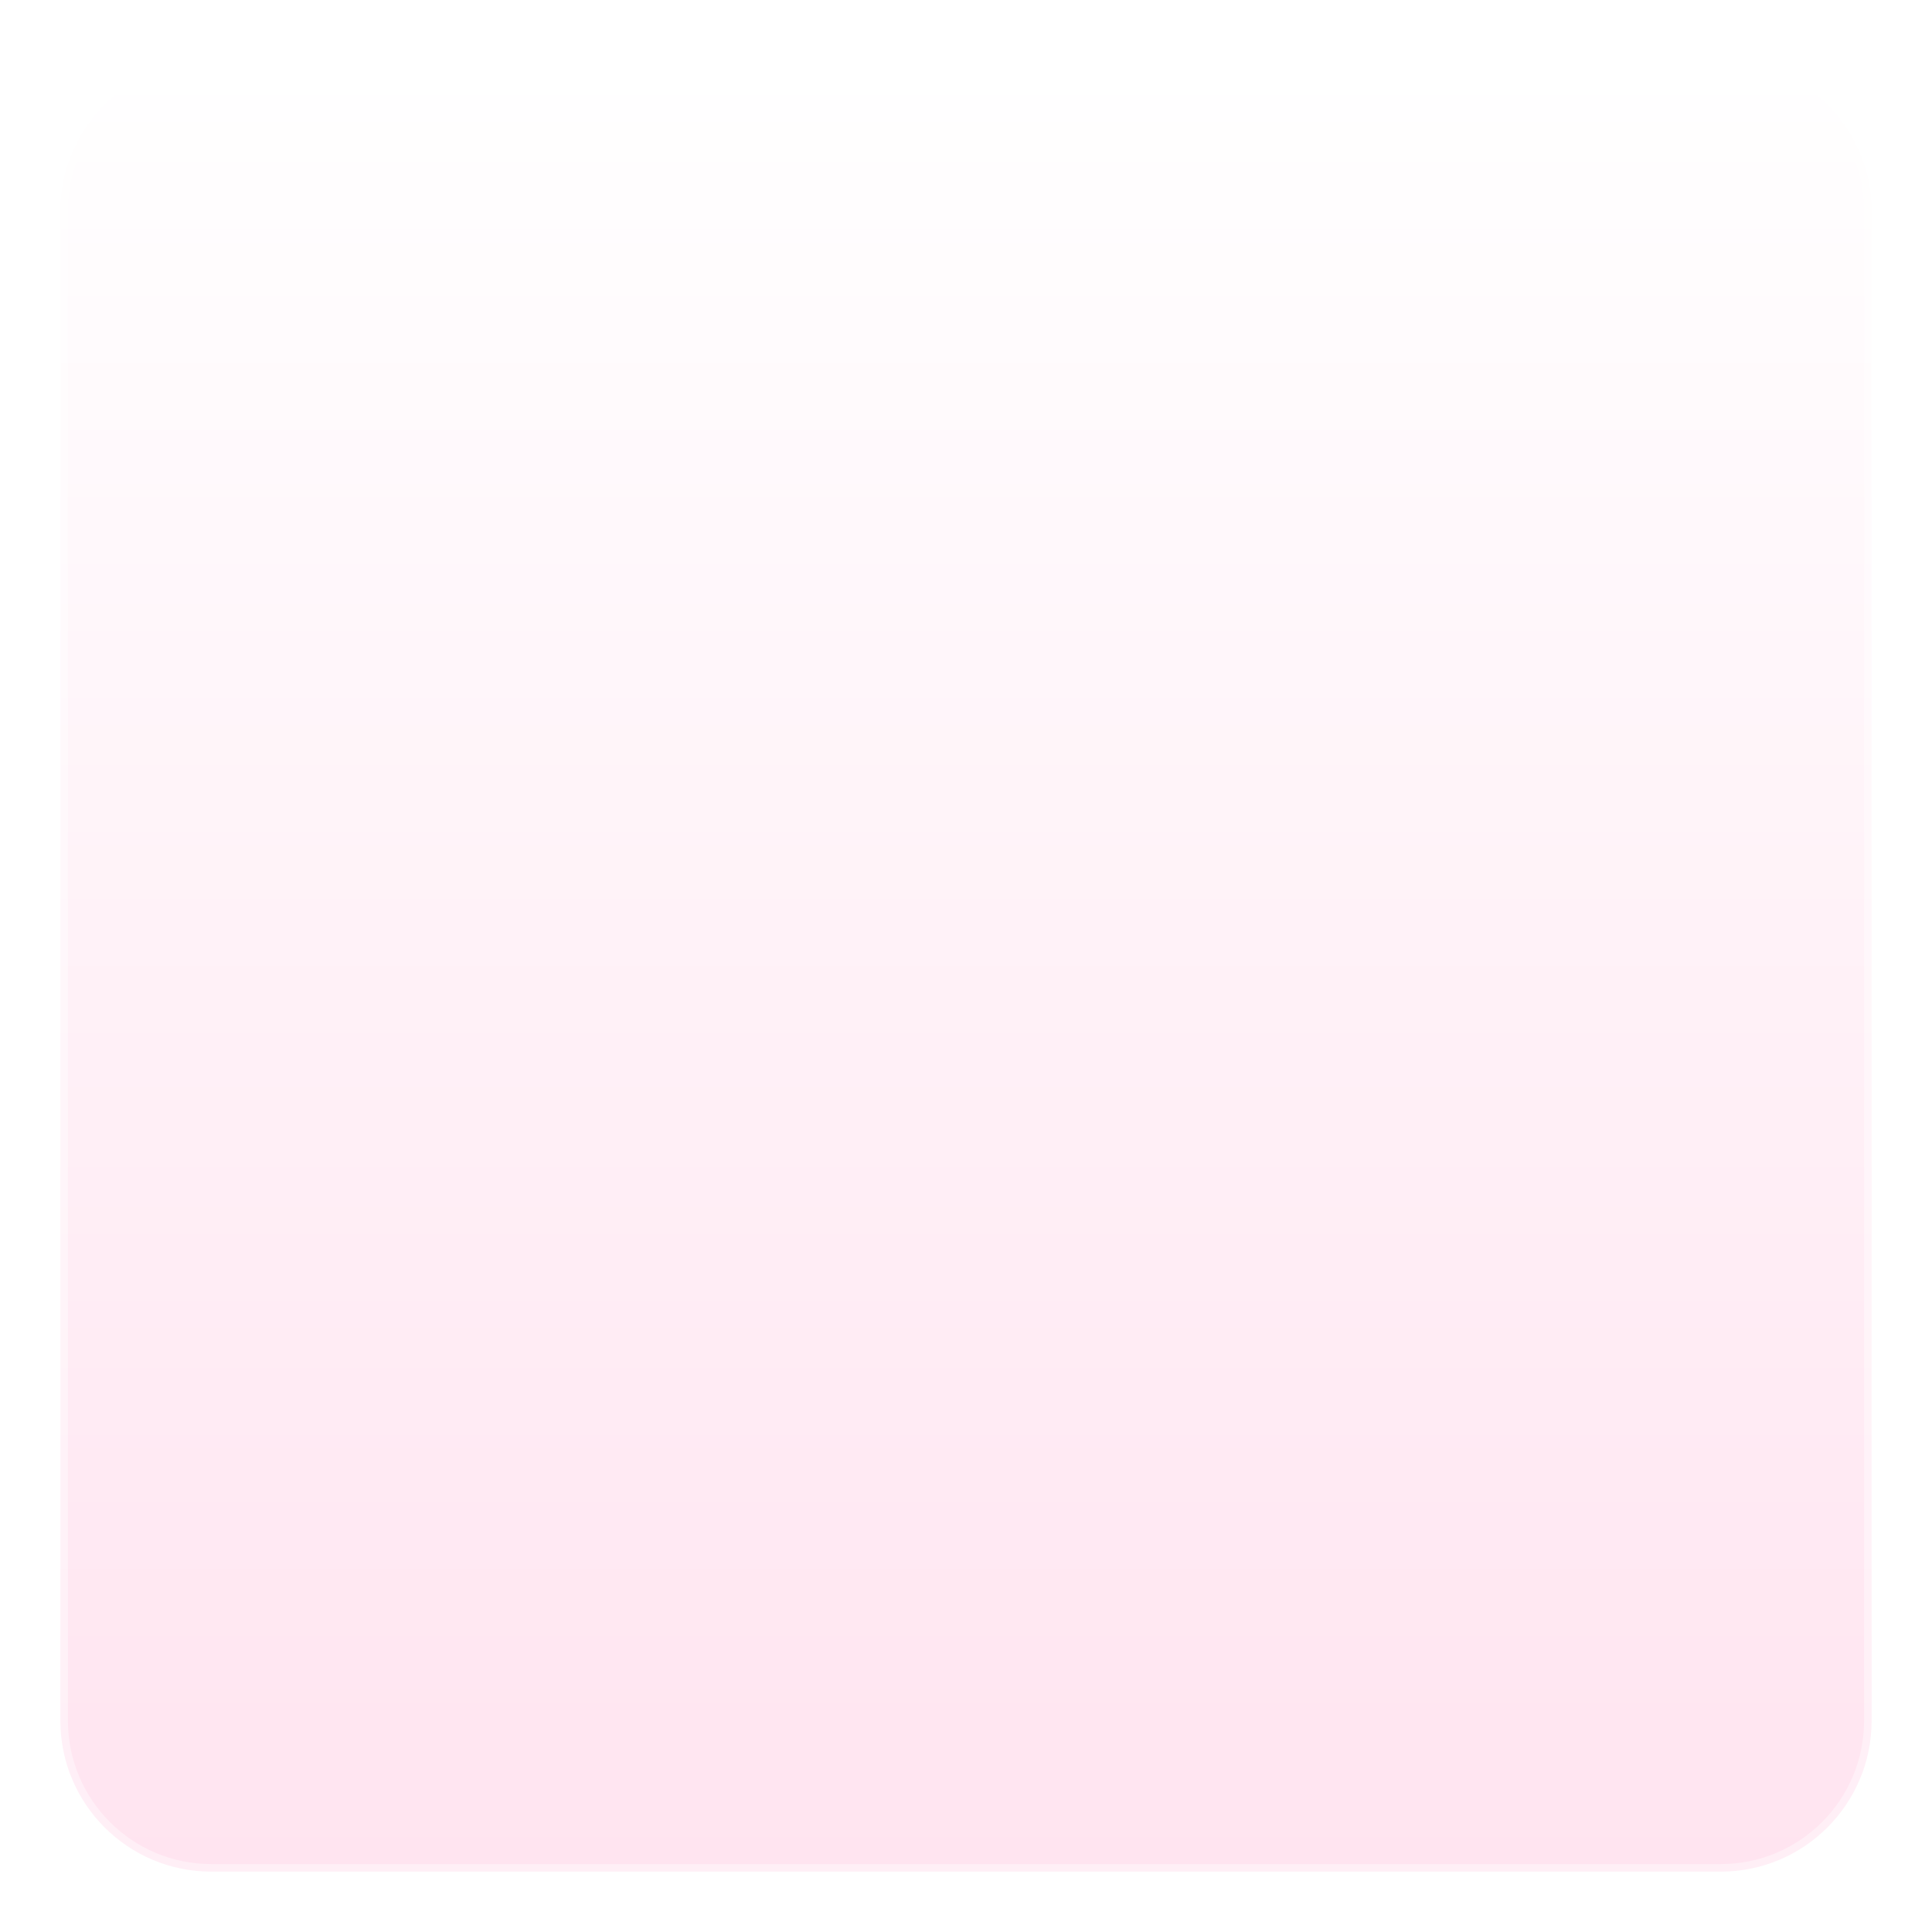
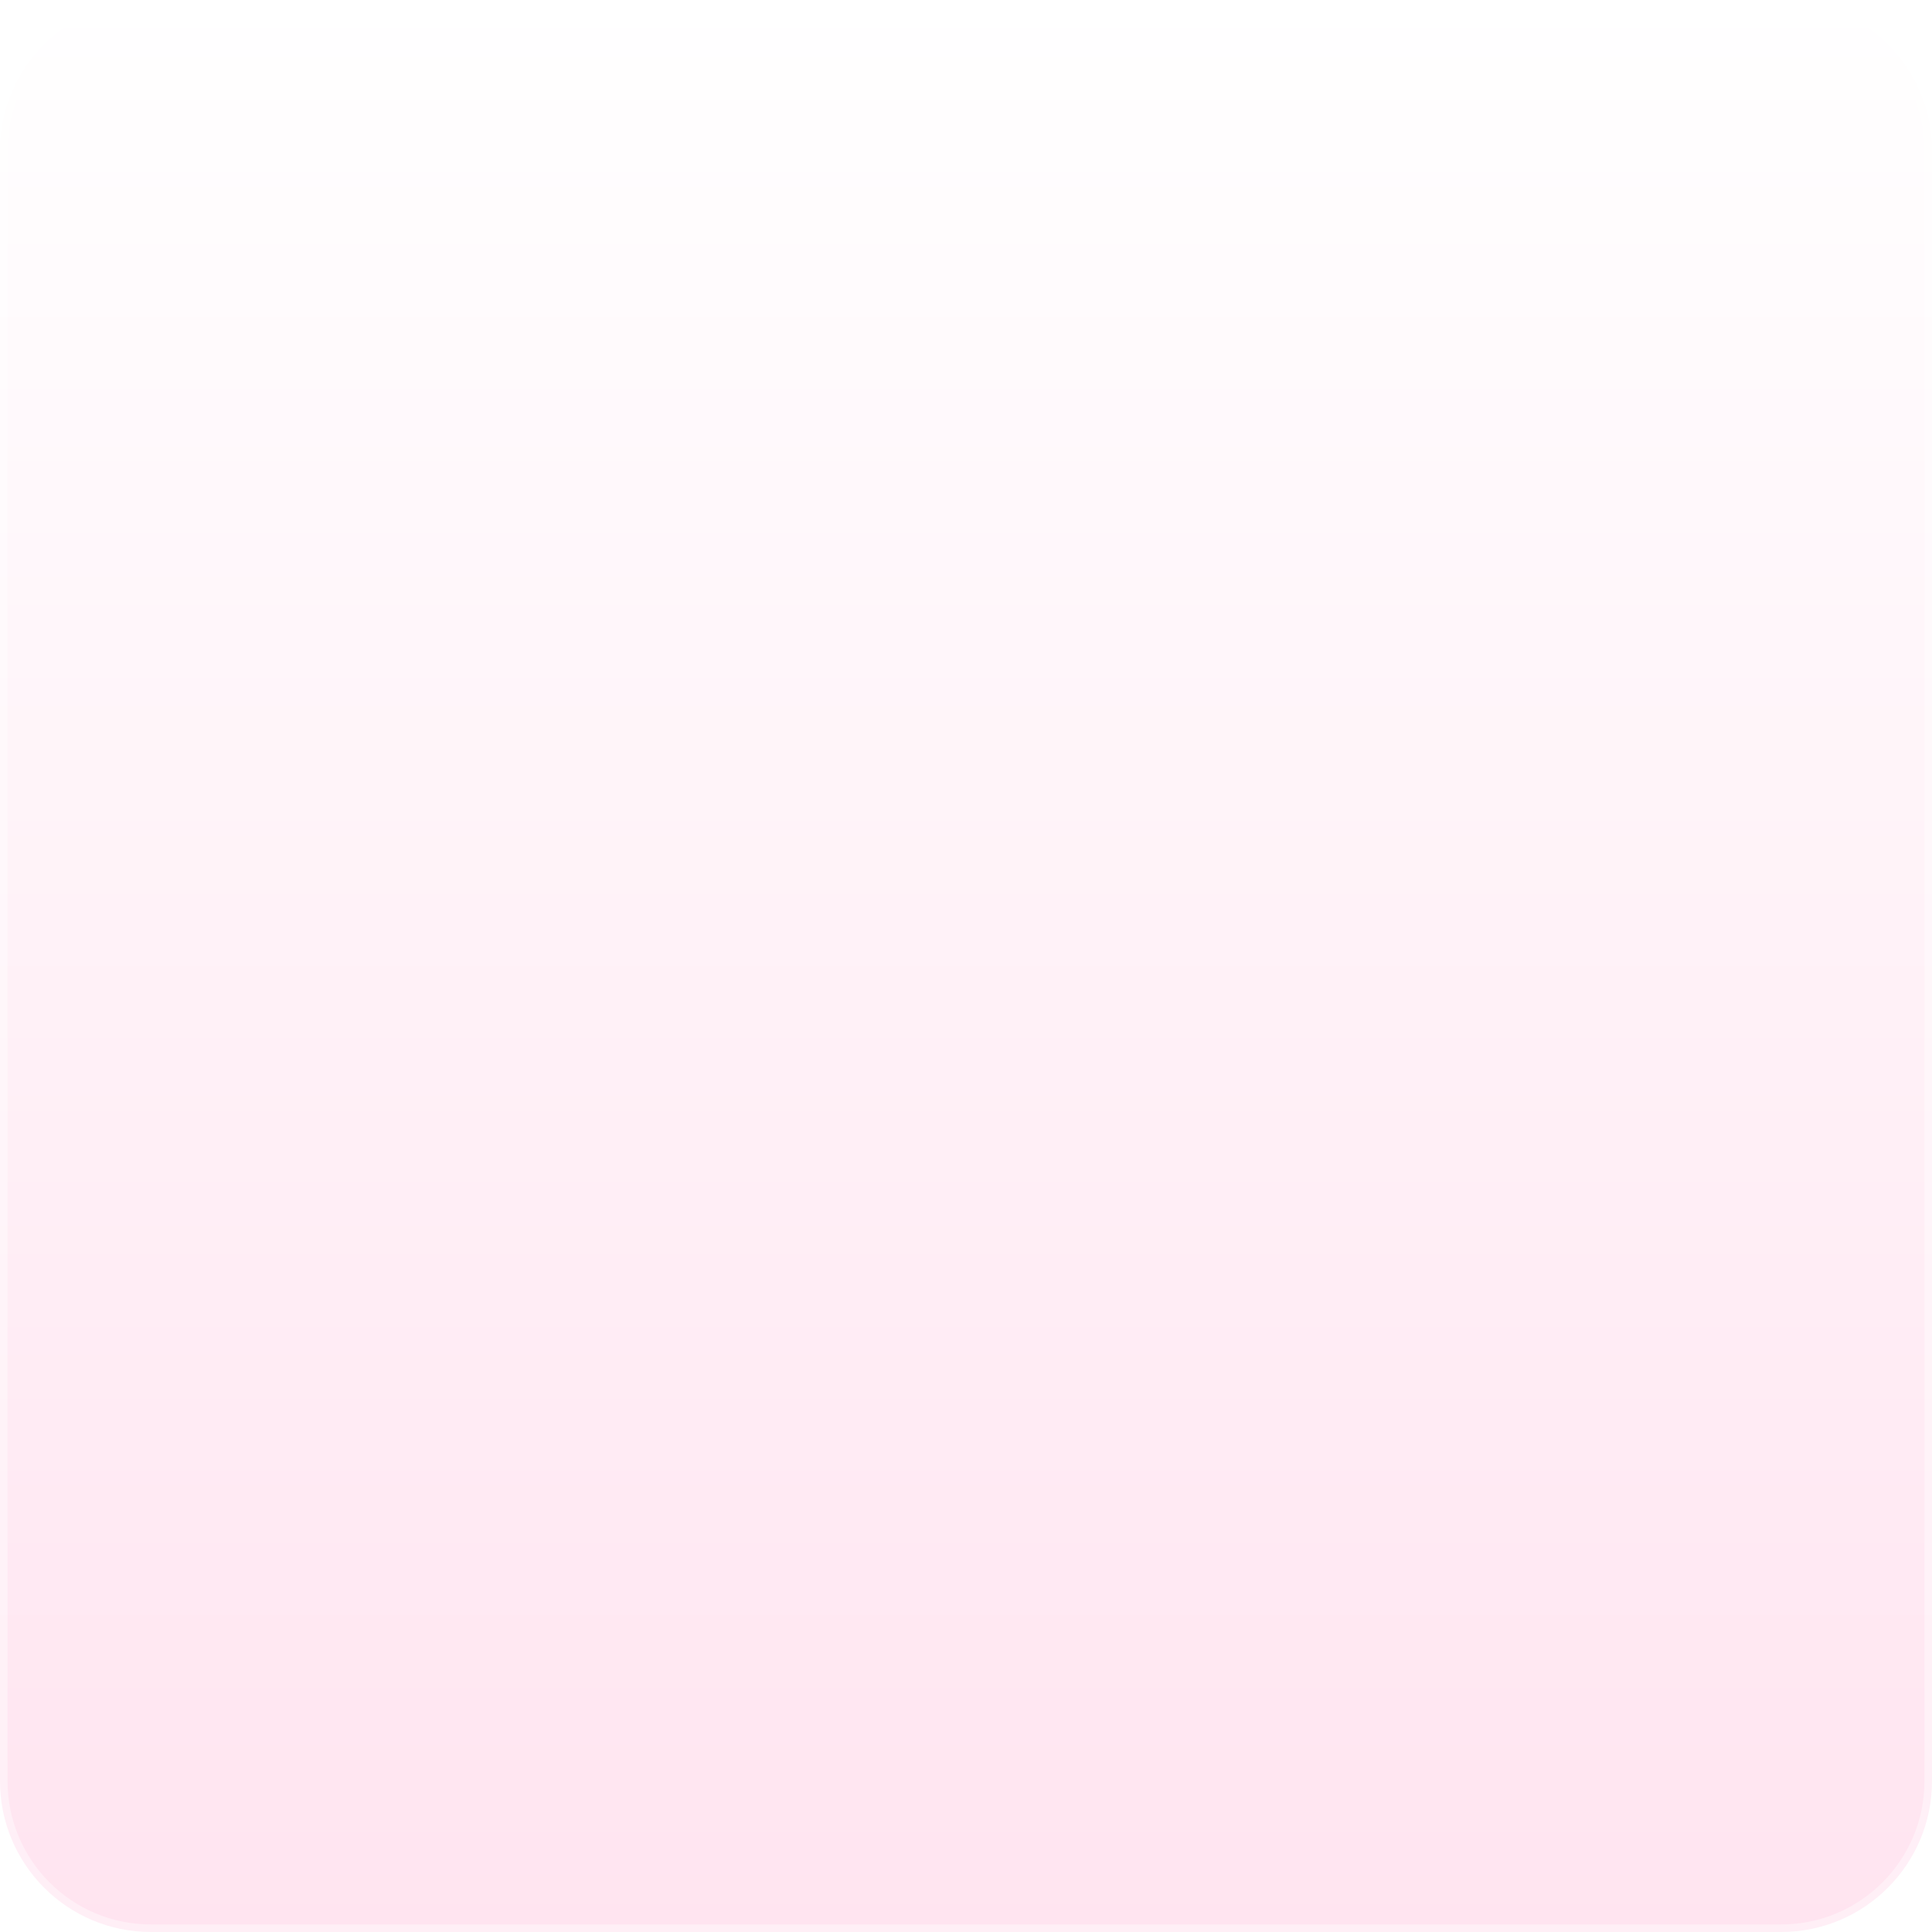
<svg xmlns="http://www.w3.org/2000/svg" width="256" height="256" viewBox="0 0 256 256">
  <defs>
    <linearGradient id="opaqueGradient" x1="0" y1="0" x2="0" y2="1">
      <stop offset="0%" stop-color="#FFFFFF" />
      <stop offset="100%" stop-color="#FFE4F0" />
    </linearGradient>
  </defs>
-   <rect x="8" y="8" width="240" height="240" rx="20" ry="20" fill="url(#opaqueGradient)" stroke="rgba(255,255,255,0.4)" stroke-width="2" />
+   <rect x="0" y="0" width="256" height="256" rx="20" ry="20" fill="url(#opaqueGradient)" stroke="rgba(255,255,255,0.4)" stroke-width="2" />
</svg>
